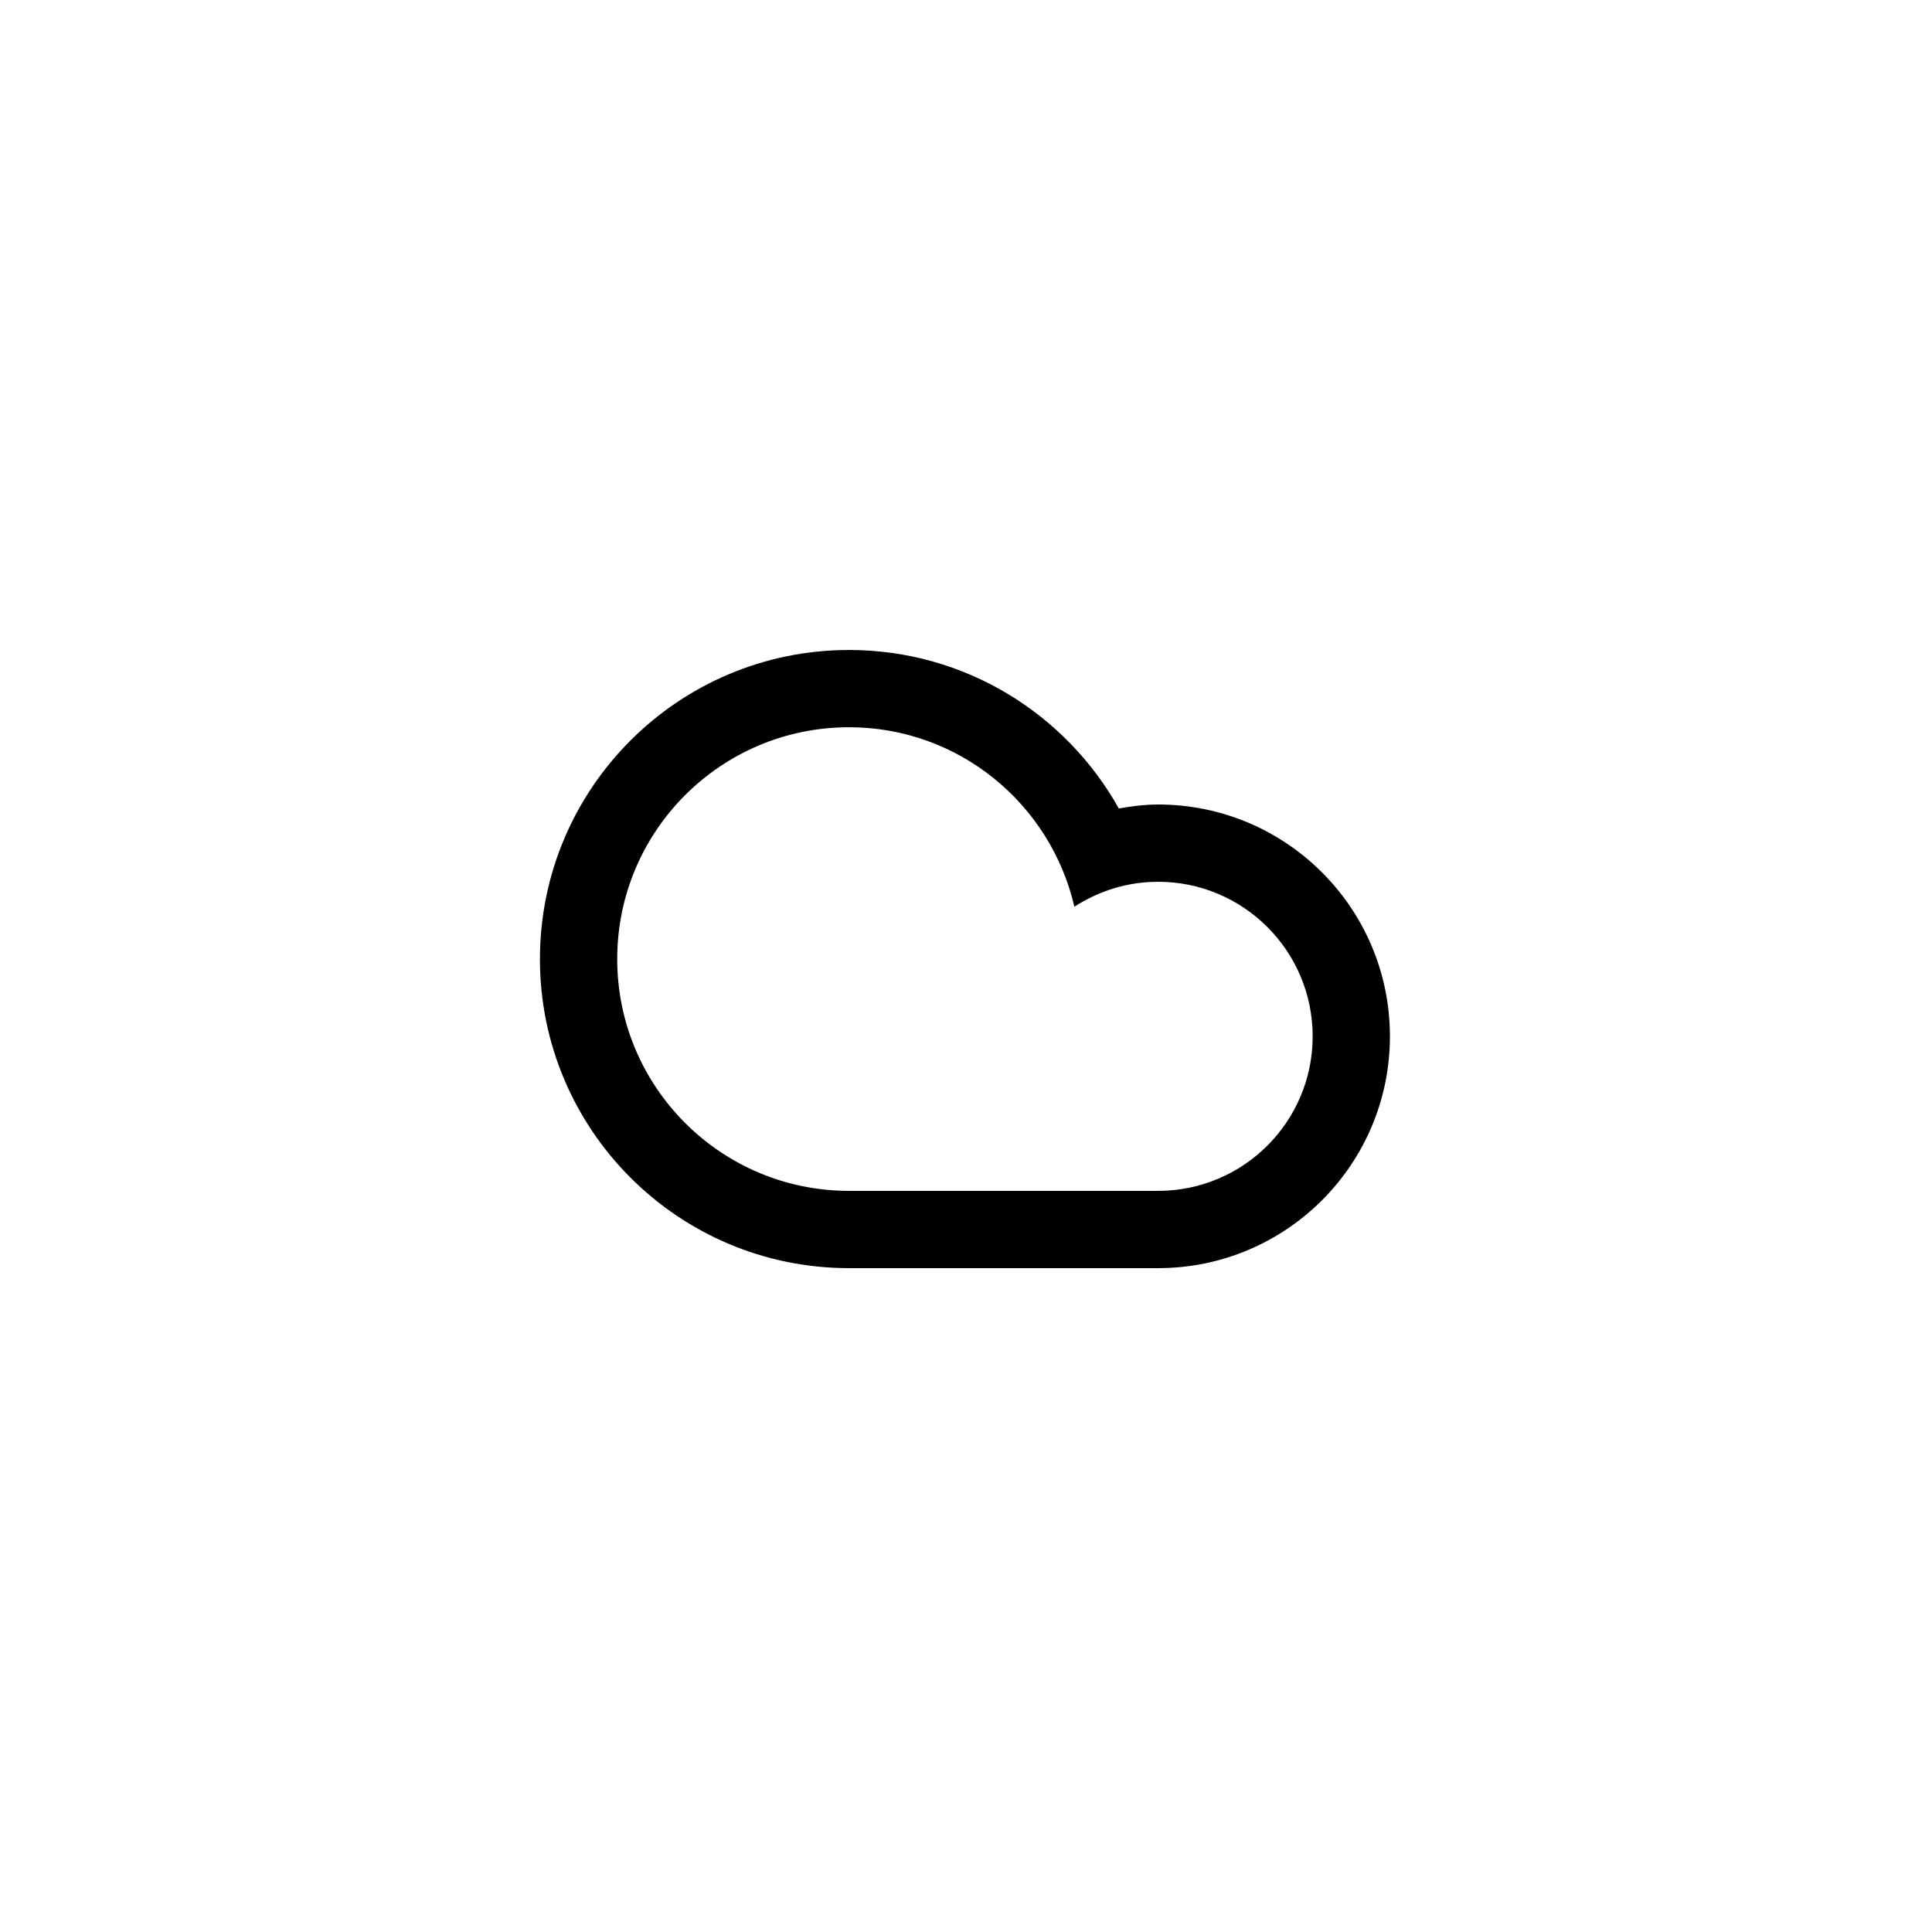
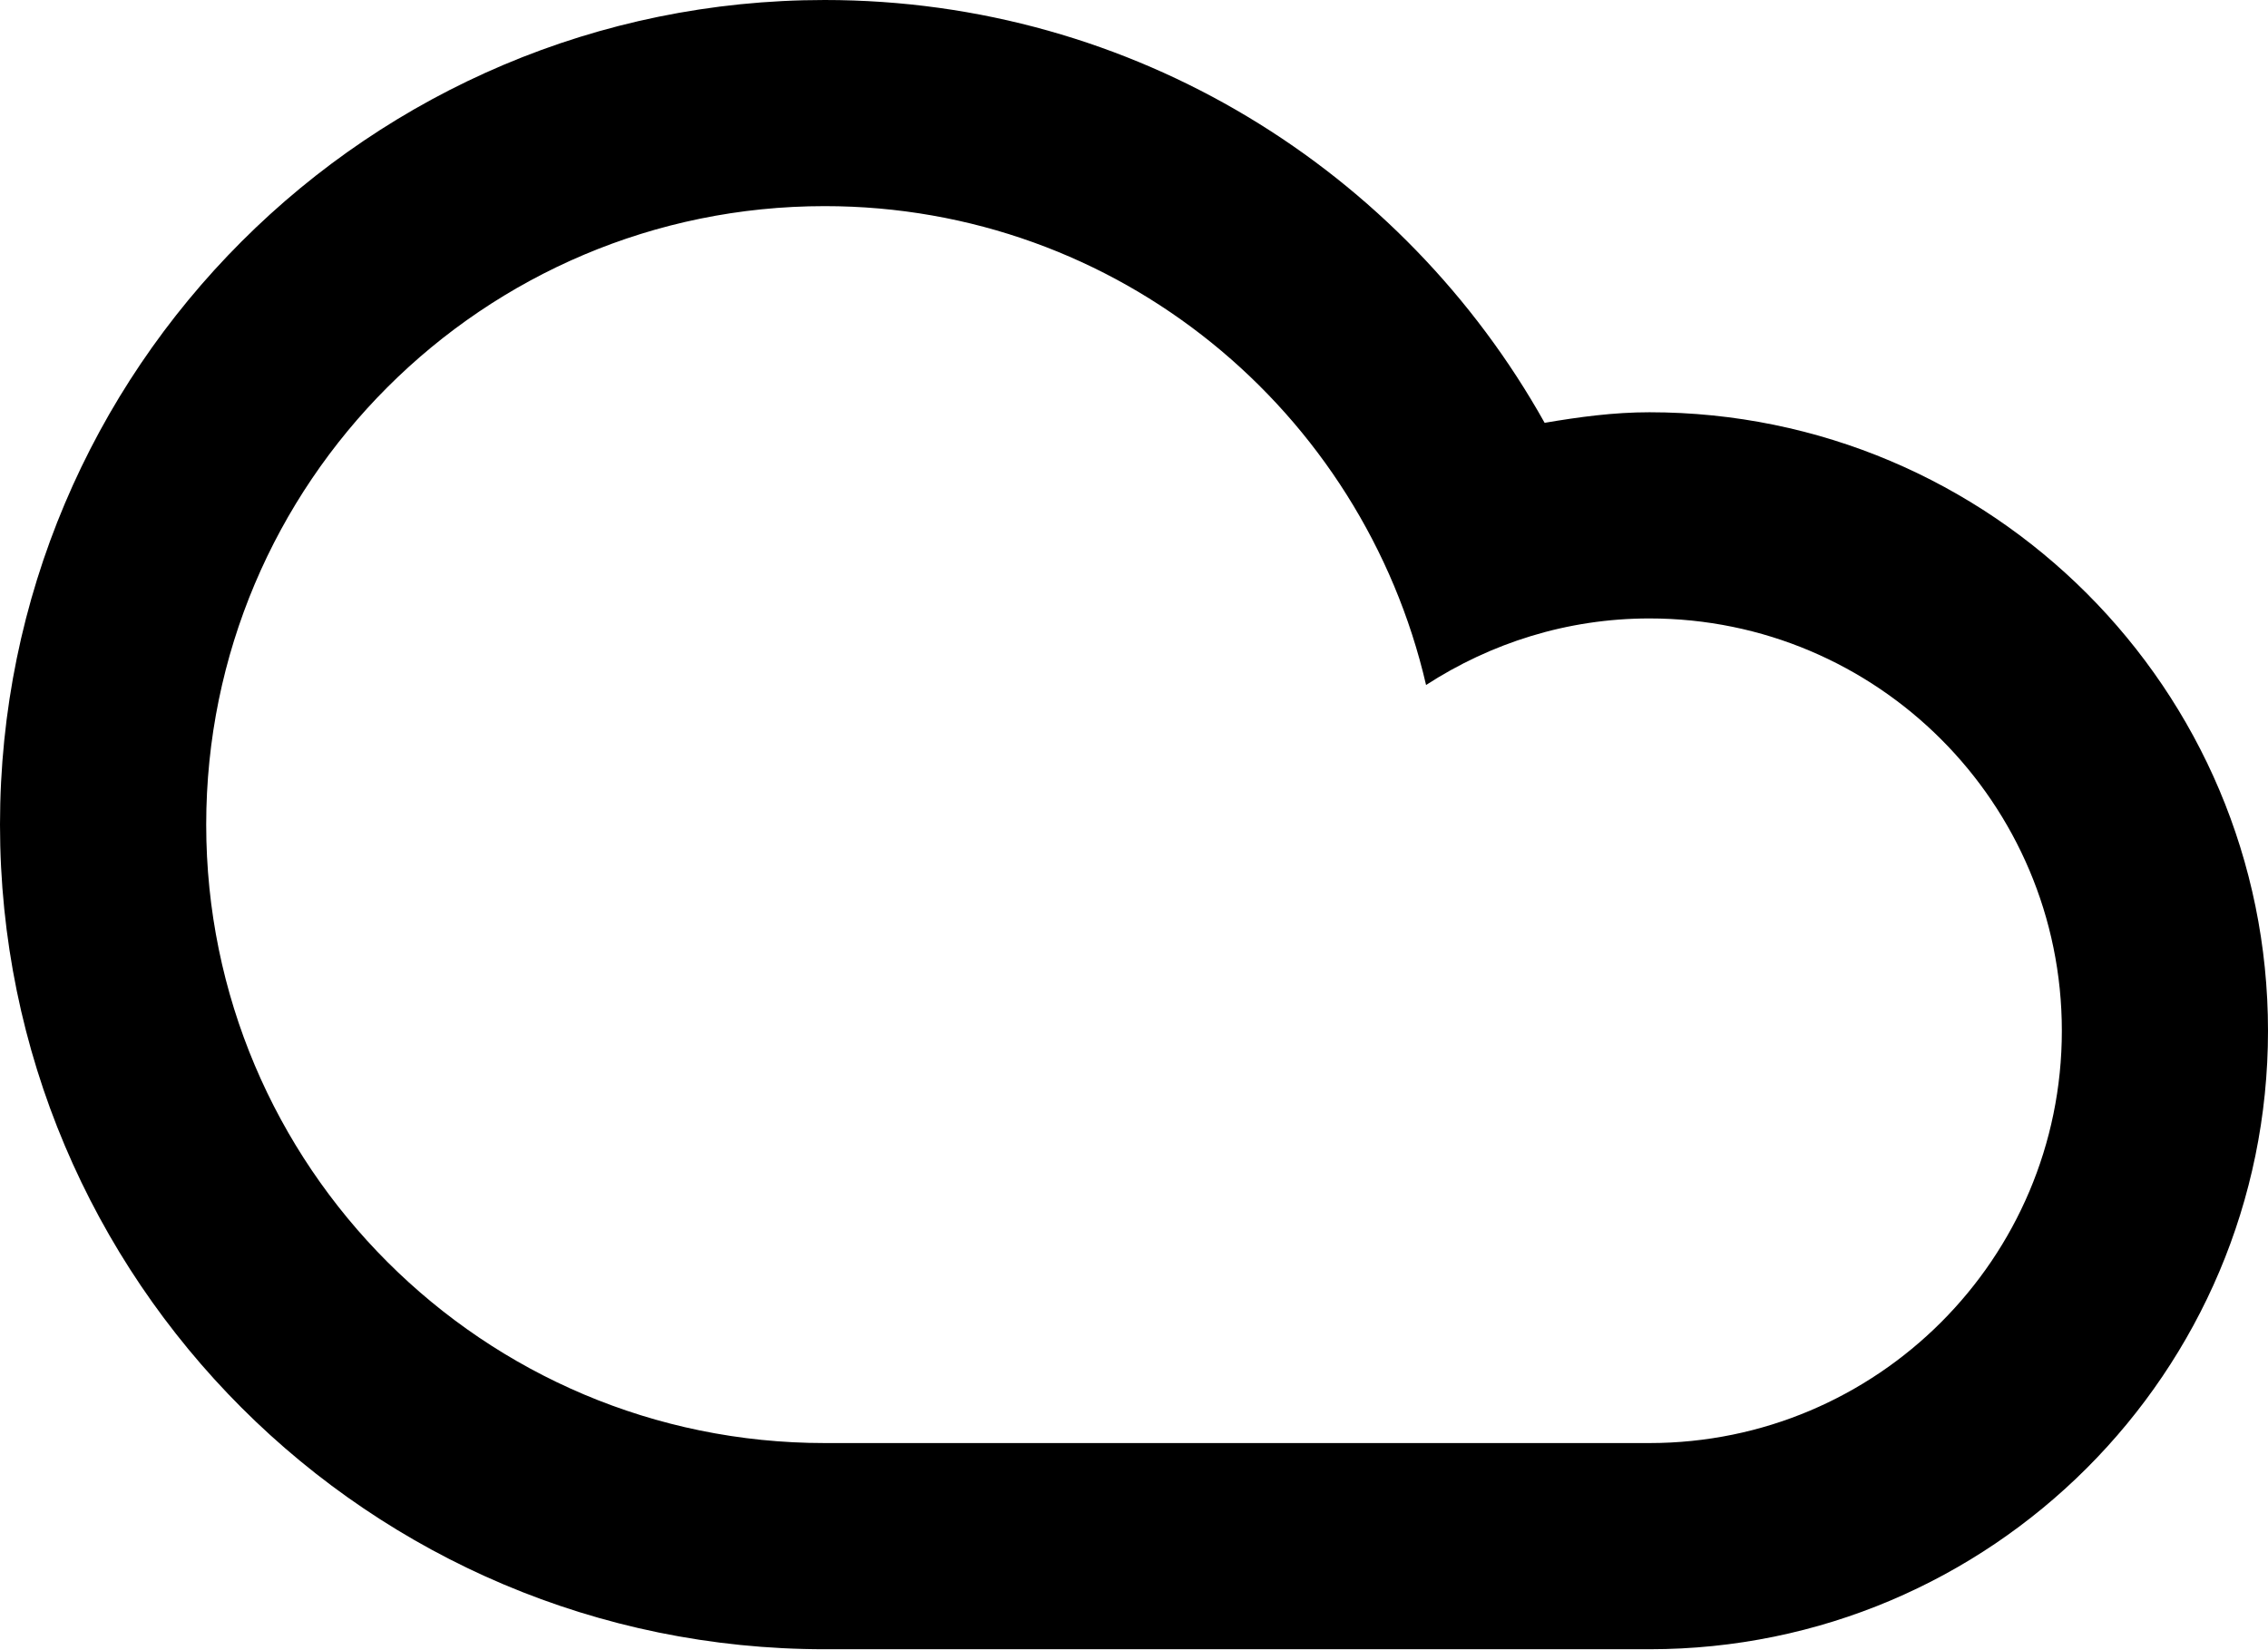
- <svg xmlns="http://www.w3.org/2000/svg" version="1.1" id="Layer_1" x="0px" y="0px" width="100px" height="100px" viewBox="0 0 100 100" enable-background="new 0 0 100 100" xml:space="preserve">
-   <path fill-rule="evenodd" clip-rule="evenodd" d="M43.945,65.639c-8.835,0-15.998-7.162-15.998-15.998  c0-8.836,7.163-15.998,15.998-15.998c6.004,0,11.229,3.312,13.965,8.203c0.664-0.113,1.338-0.205,2.033-0.205  c6.627,0,11.999,5.373,11.999,12c0,6.625-5.372,11.998-11.999,11.998C57.168,65.639,47.143,65.639,43.945,65.639z M59.943,61.639  c4.418,0,8-3.582,8-7.998c0-4.418-3.582-8-8-8c-1.6,0-3.082,0.481-4.333,1.291c-1.231-5.316-5.974-9.29-11.665-9.29  c-6.626,0-11.998,5.372-11.998,11.999c0,6.626,5.372,11.998,11.998,11.998C47.562,61.639,56.924,61.639,59.943,61.639z" />
+ <svg xmlns="http://www.w3.org/2000/svg" version="1.1" id="Layer_1" x="0px" y="0px" width="43.995" height="31.996" viewBox="0 0 43.995 31.996" enable-background="new 0 0 100 100" xml:space="preserve">
+   <defs id="defs7" />
+   <path d="M 15.998,31.996 C 7.163,31.996 0,24.834 0,15.998 0,7.162 7.163,0 15.998,0 c 6.004,0 11.229,3.312 13.965,8.203 0.664,-0.113 1.338,-0.205 2.033,-0.205 6.627,0 11.999,5.373 11.999,12 0,6.625 -5.372,11.998 -11.999,11.998 -2.775,0 -12.8,0 -15.998,0 z m 15.998,-4 c 4.418,0 8,-3.582 8,-7.998 0,-4.418 -3.582,-8 -8,-8 -1.6,0 -3.082,0.481 -4.333,1.291 C 26.432,7.973 21.689,3.999 15.998,3.999 9.372,3.999 4,9.371 4,15.998 c 0,6.626 5.372,11.998 11.998,11.998 3.617,0 12.979,0 15.998,0 z" id="path3" style="clip-rule:evenodd;fill-rule:evenodd" />
</svg>
